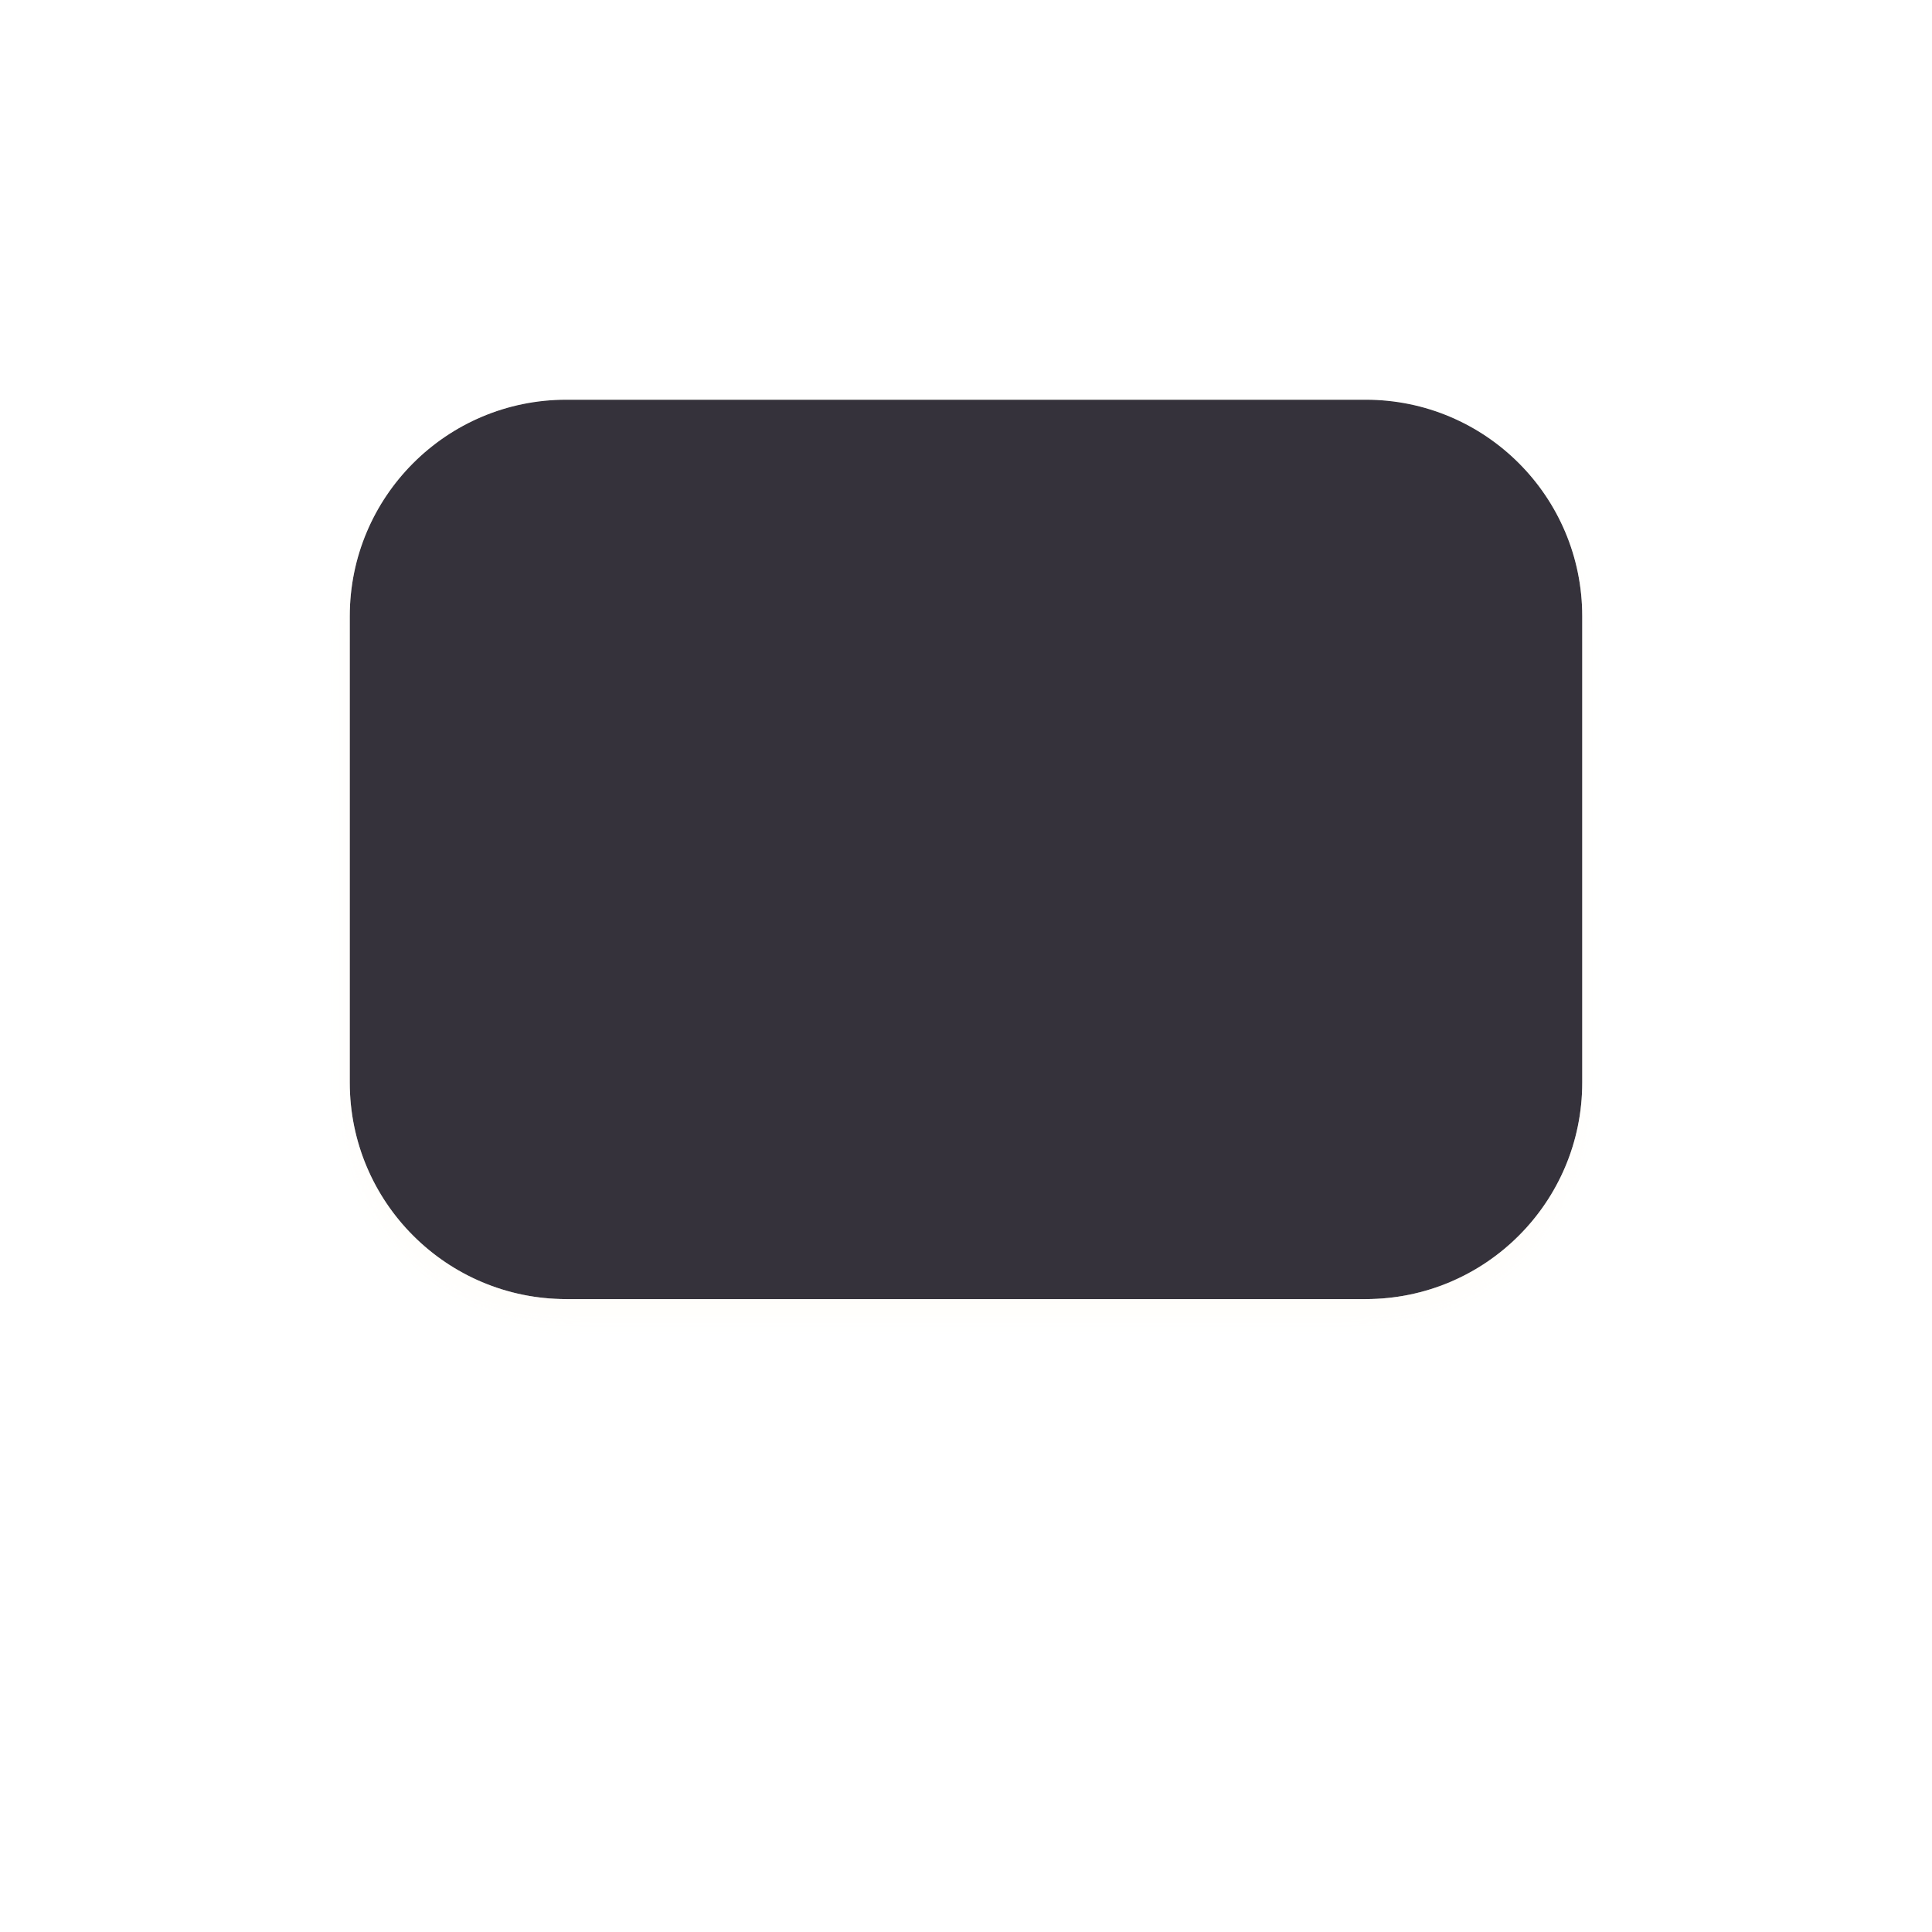
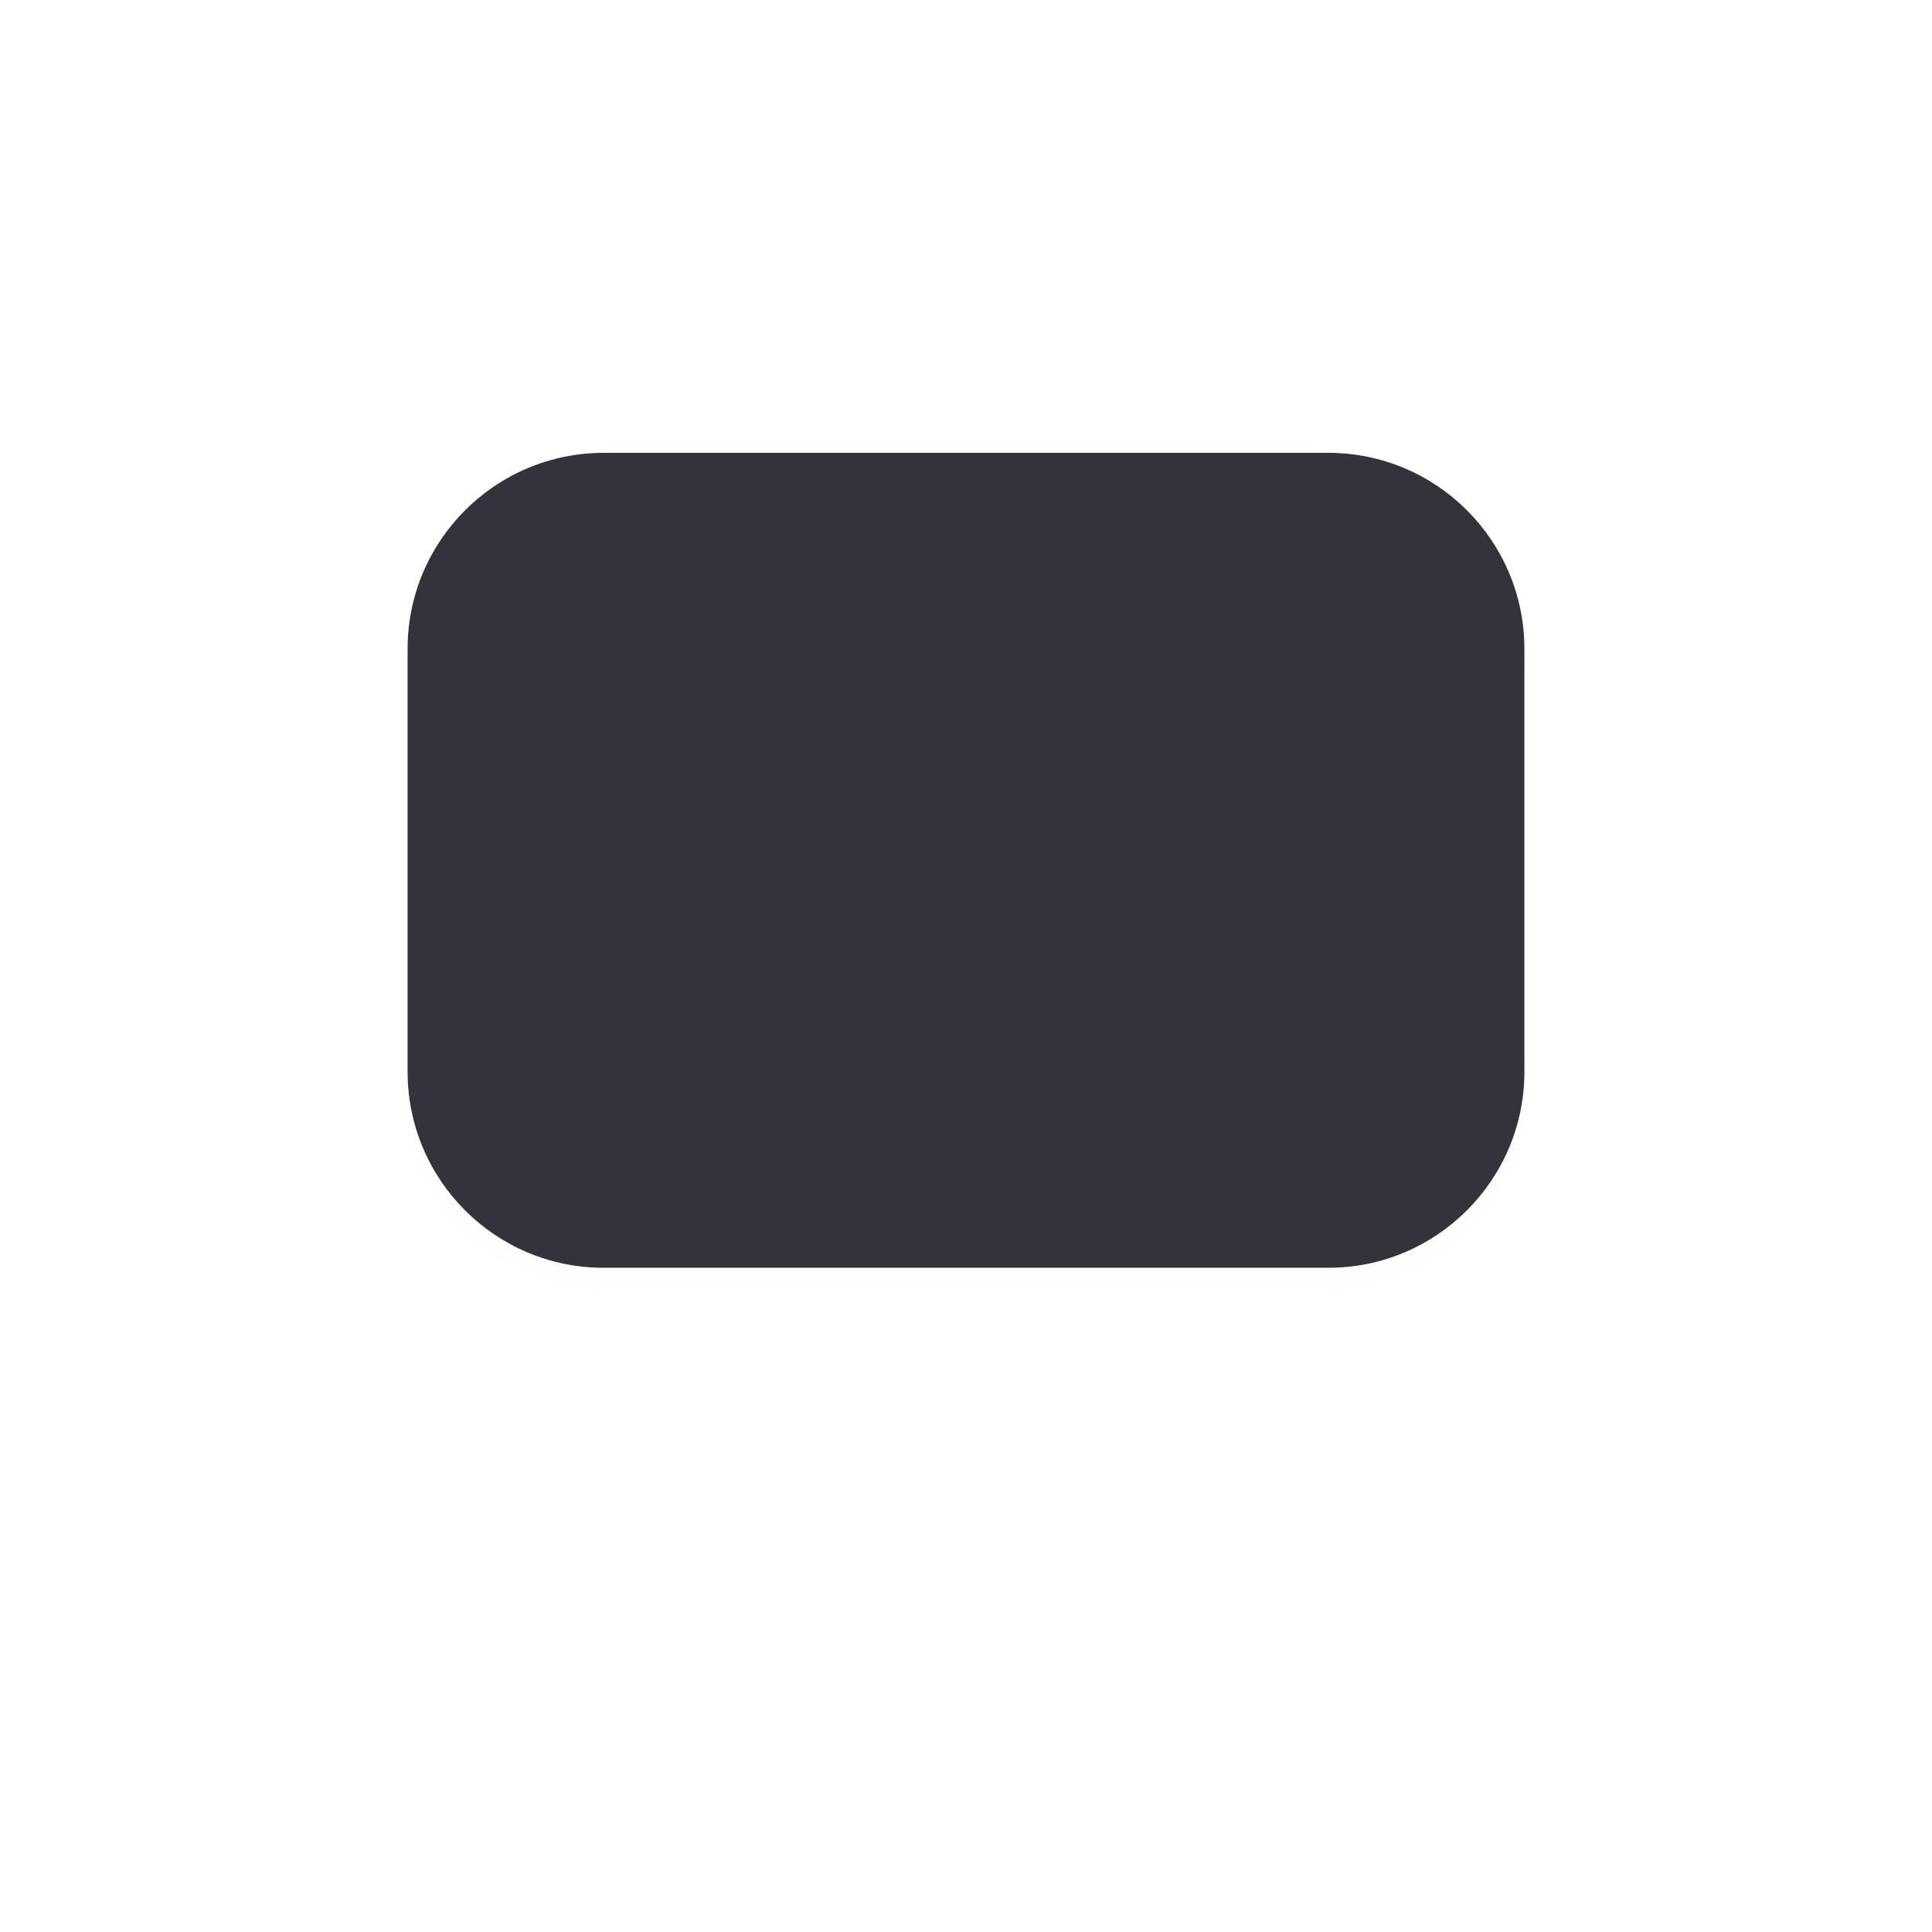
- <svg xmlns="http://www.w3.org/2000/svg" viewBox="6 6 116 116" role="img" aria-label="Forge icon">
+ <svg xmlns="http://www.w3.org/2000/svg" viewBox="0 0 128 128" role="img" aria-label="Forge icon">
  <defs>
    <filter id="d" x="-35%" y="-35%" width="170%" height="170%">
      <feDropShadow dx="0" dy="10" stdDeviation="6" flood-color="#2b211d" flood-opacity=".18" />
      <feDropShadow dx="0" dy="1" stdDeviation="1" flood-color="#fffaf4" flood-opacity=".48" />
    </filter>
    <linearGradient id="ink" x1="18" y1="14" x2="108" y2="116">
      <stop stop-color="#34333b" />
      <stop offset="1" stop-color="#090b11" />
    </linearGradient>
    <linearGradient id="teal" x1="18" y1="20" x2="108" y2="112">
      <stop stop-color="#83aaa0" />
      <stop offset=".56" stop-color="#4f8077" />
      <stop offset="1" stop-color="#274e51" />
    </linearGradient>
    <linearGradient id="clay" x1="18" y1="18" x2="108" y2="114">
      <stop stop-color="#e7a28d" />
      <stop offset=".55" stop-color="#bd7059" />
      <stop offset="1" stop-color="#76473a" />
    </linearGradient>
    <linearGradient id="gold" x1="20" y1="16" x2="108" y2="112">
      <stop stop-color="#efc868" />
      <stop offset=".58" stop-color="#bd8337" />
      <stop offset="1" stop-color="#6d4522" />
    </linearGradient>
  </defs>
  <g filter="url(#d)">
    <rect x="27" y="30" width="74" height="54" rx="13" fill="url(#ink)" />
    <path d="M40 70h48" stroke="url(#gold)" stroke-width="8" stroke-linecap="round" />
    <path d="M48 53h32" stroke="url(#teal)" stroke-width="8" stroke-linecap="round" />
    <path d="M47 96h34" stroke="url(#clay)" stroke-width="8" stroke-linecap="round" />
  </g>
</svg>
